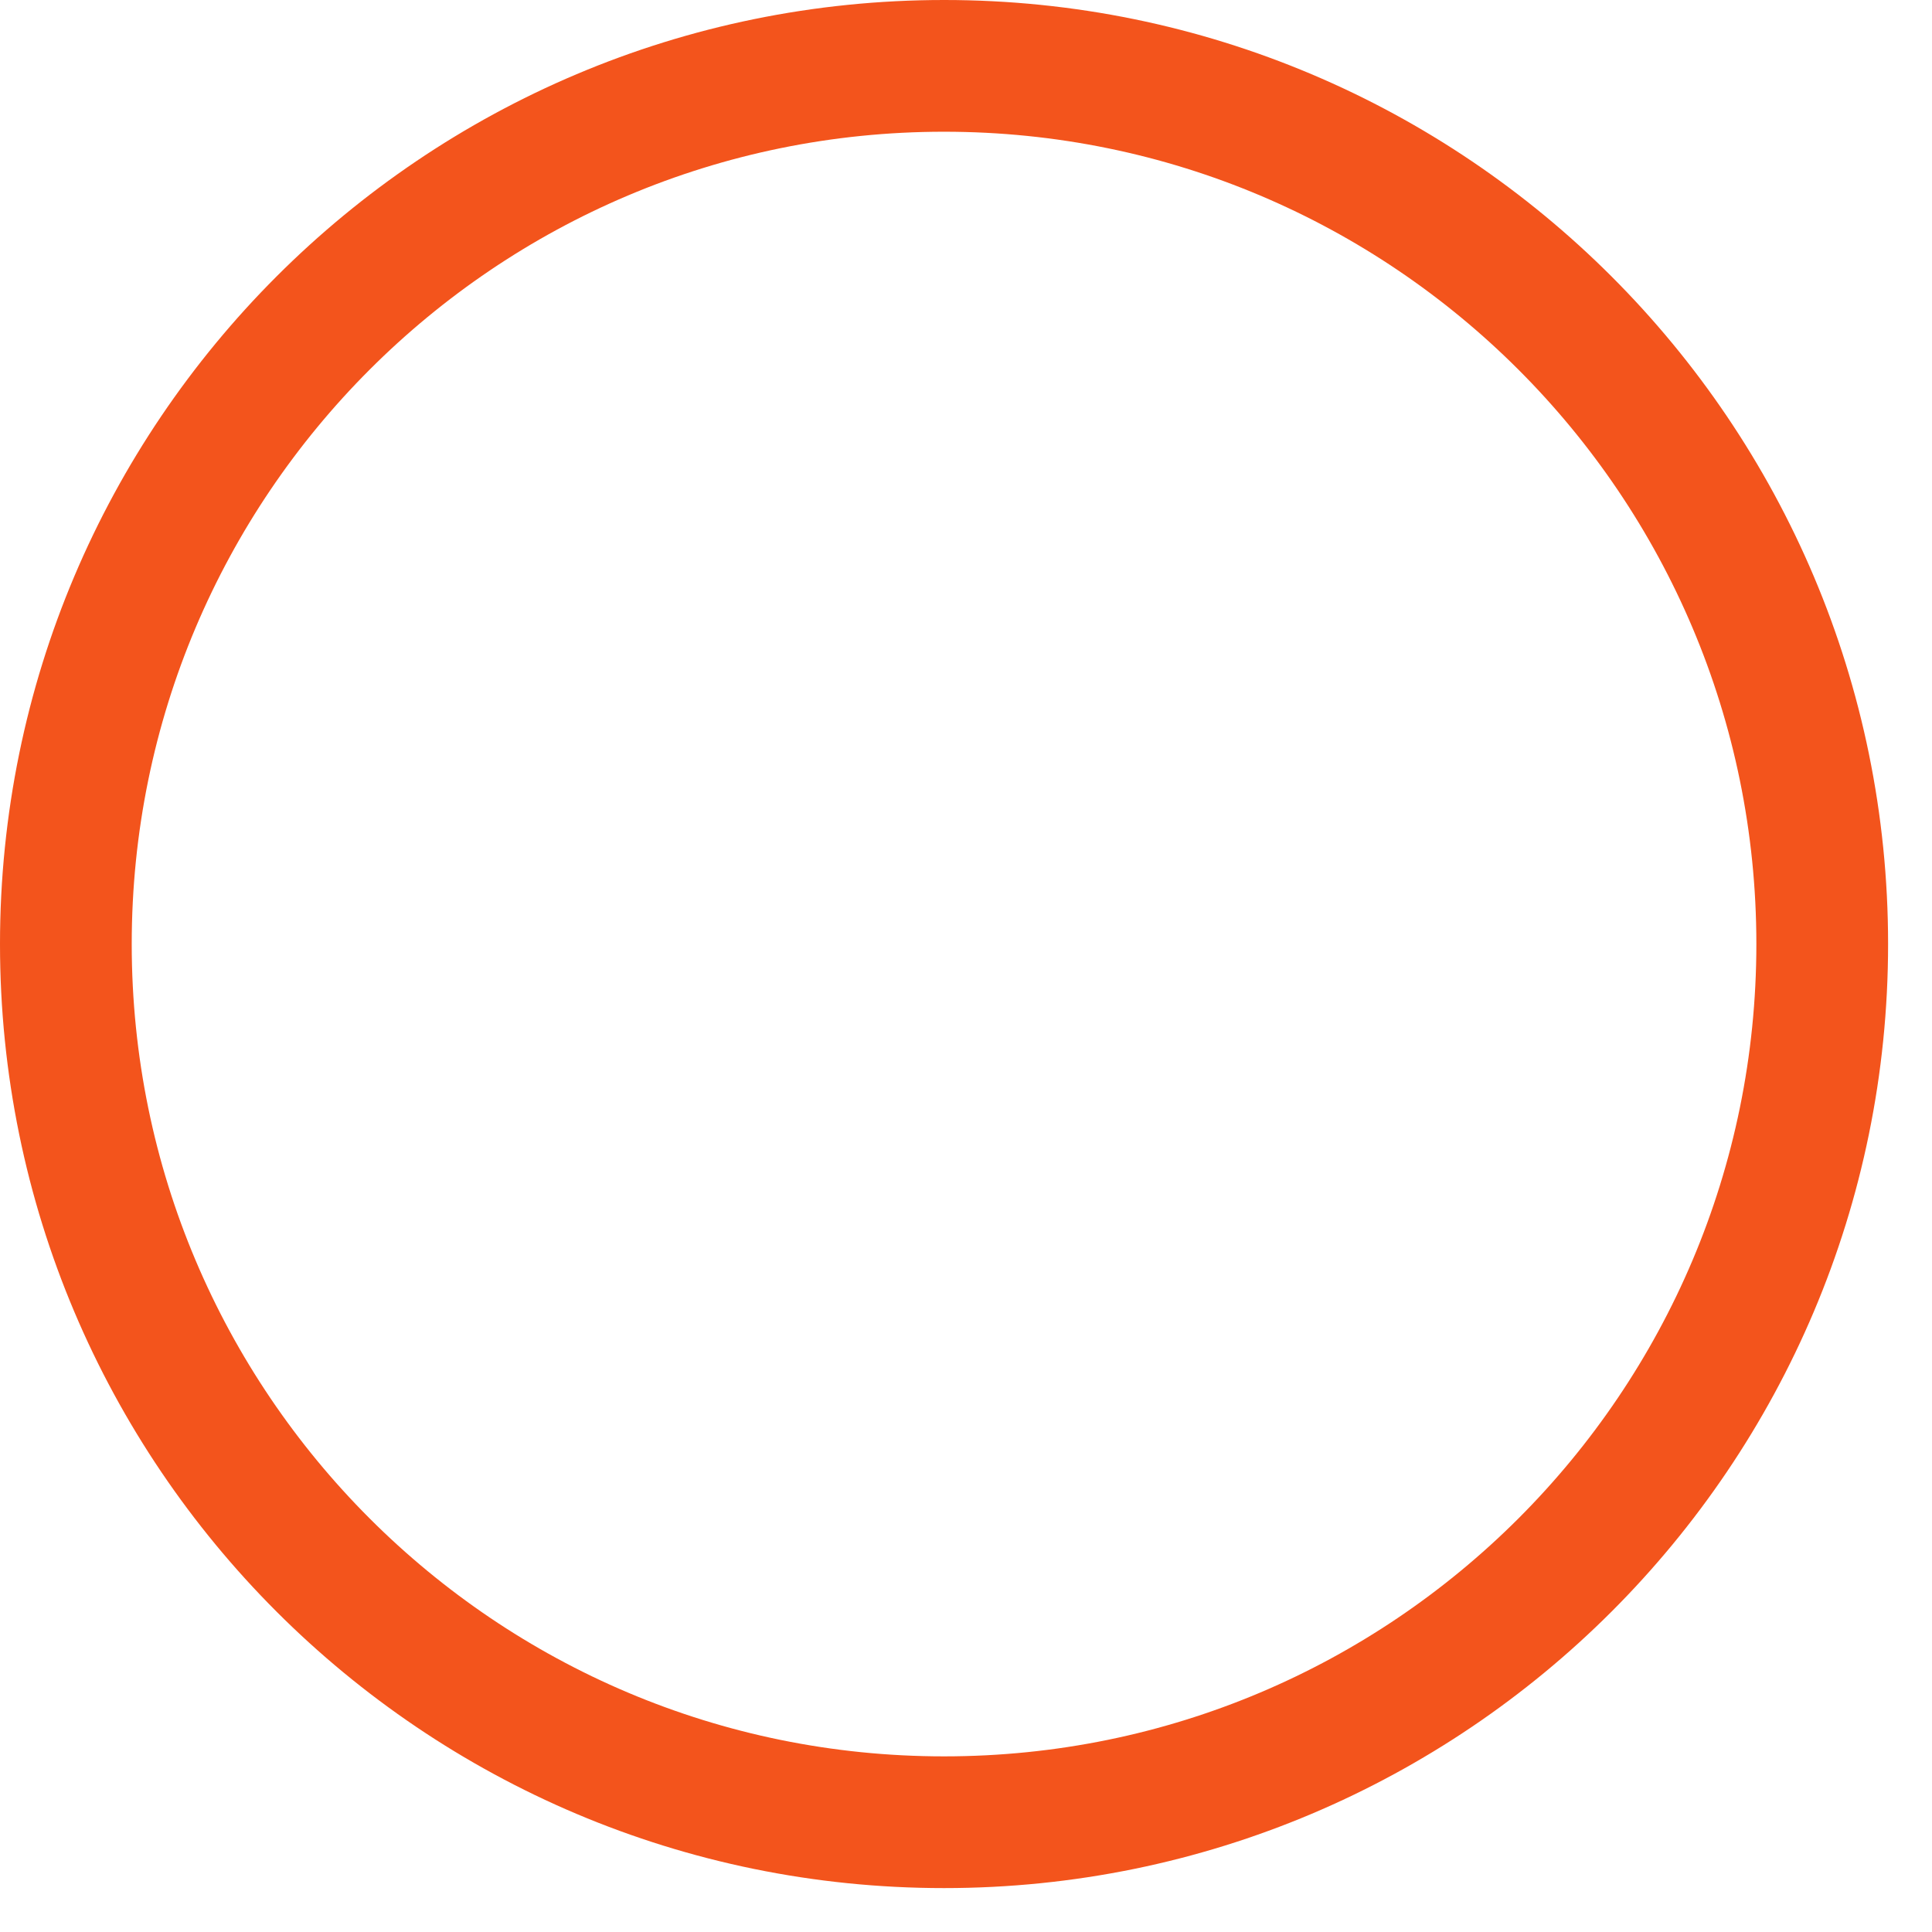
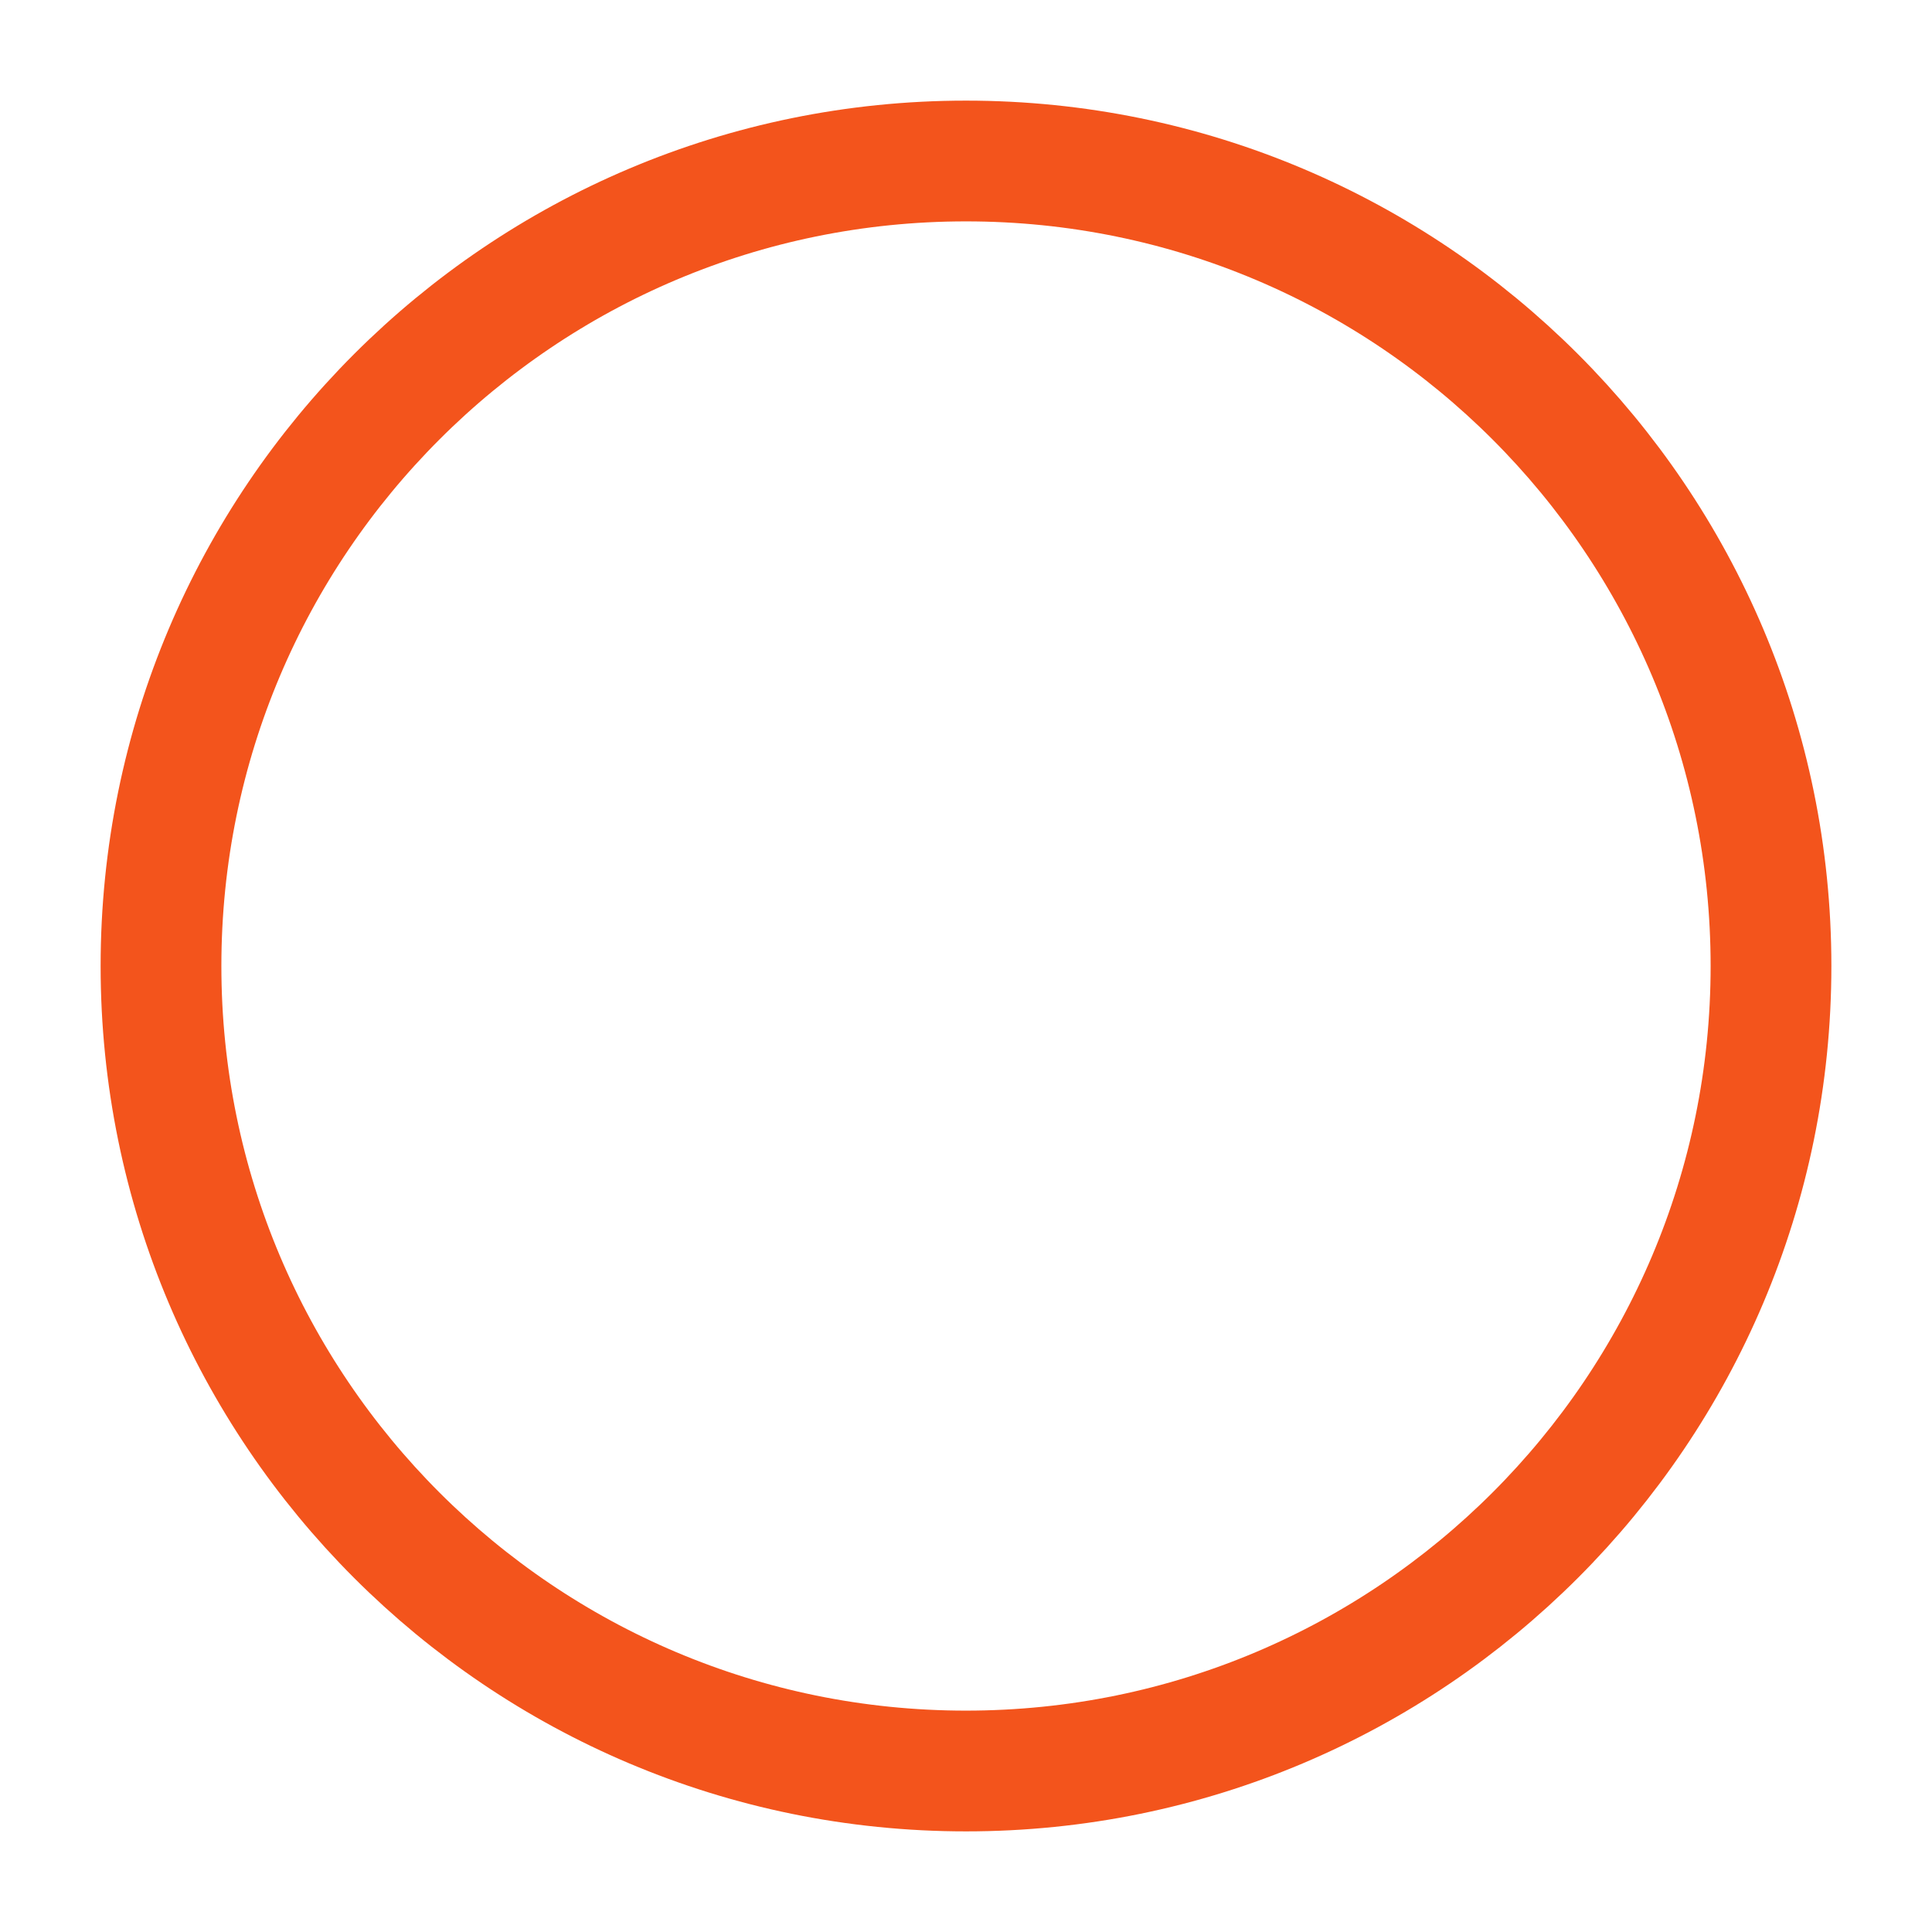
- <svg xmlns="http://www.w3.org/2000/svg" width="22" height="22" viewBox="0 0 22 22" fill="none">
-   <path d="M10.75 20.75C16.273 20.75 20.75 16.273 20.75 10.75C20.75 5.227 16.273 0.75 10.75 0.75C5.227 0.75 0.75 5.227 0.75 10.75C0.75 16.273 5.227 20.75 10.75 20.75Z" stroke="#F3541C" stroke-width="1.5" stroke-linejoin="round" />
+ <svg xmlns="http://www.w3.org/2000/svg" width="24" height="24" viewBox="0 0 24 24" fill="none">
+   <path d="M12 22C17.523 22 22 17.523 22 12C22 6.477 17.523 2 12 2C6.477 2 2 6.477 2 12C2 17.523 6.477 22 12 22Z" stroke="#F3541C" stroke-width="1.5" stroke-linejoin="round" />
</svg>
